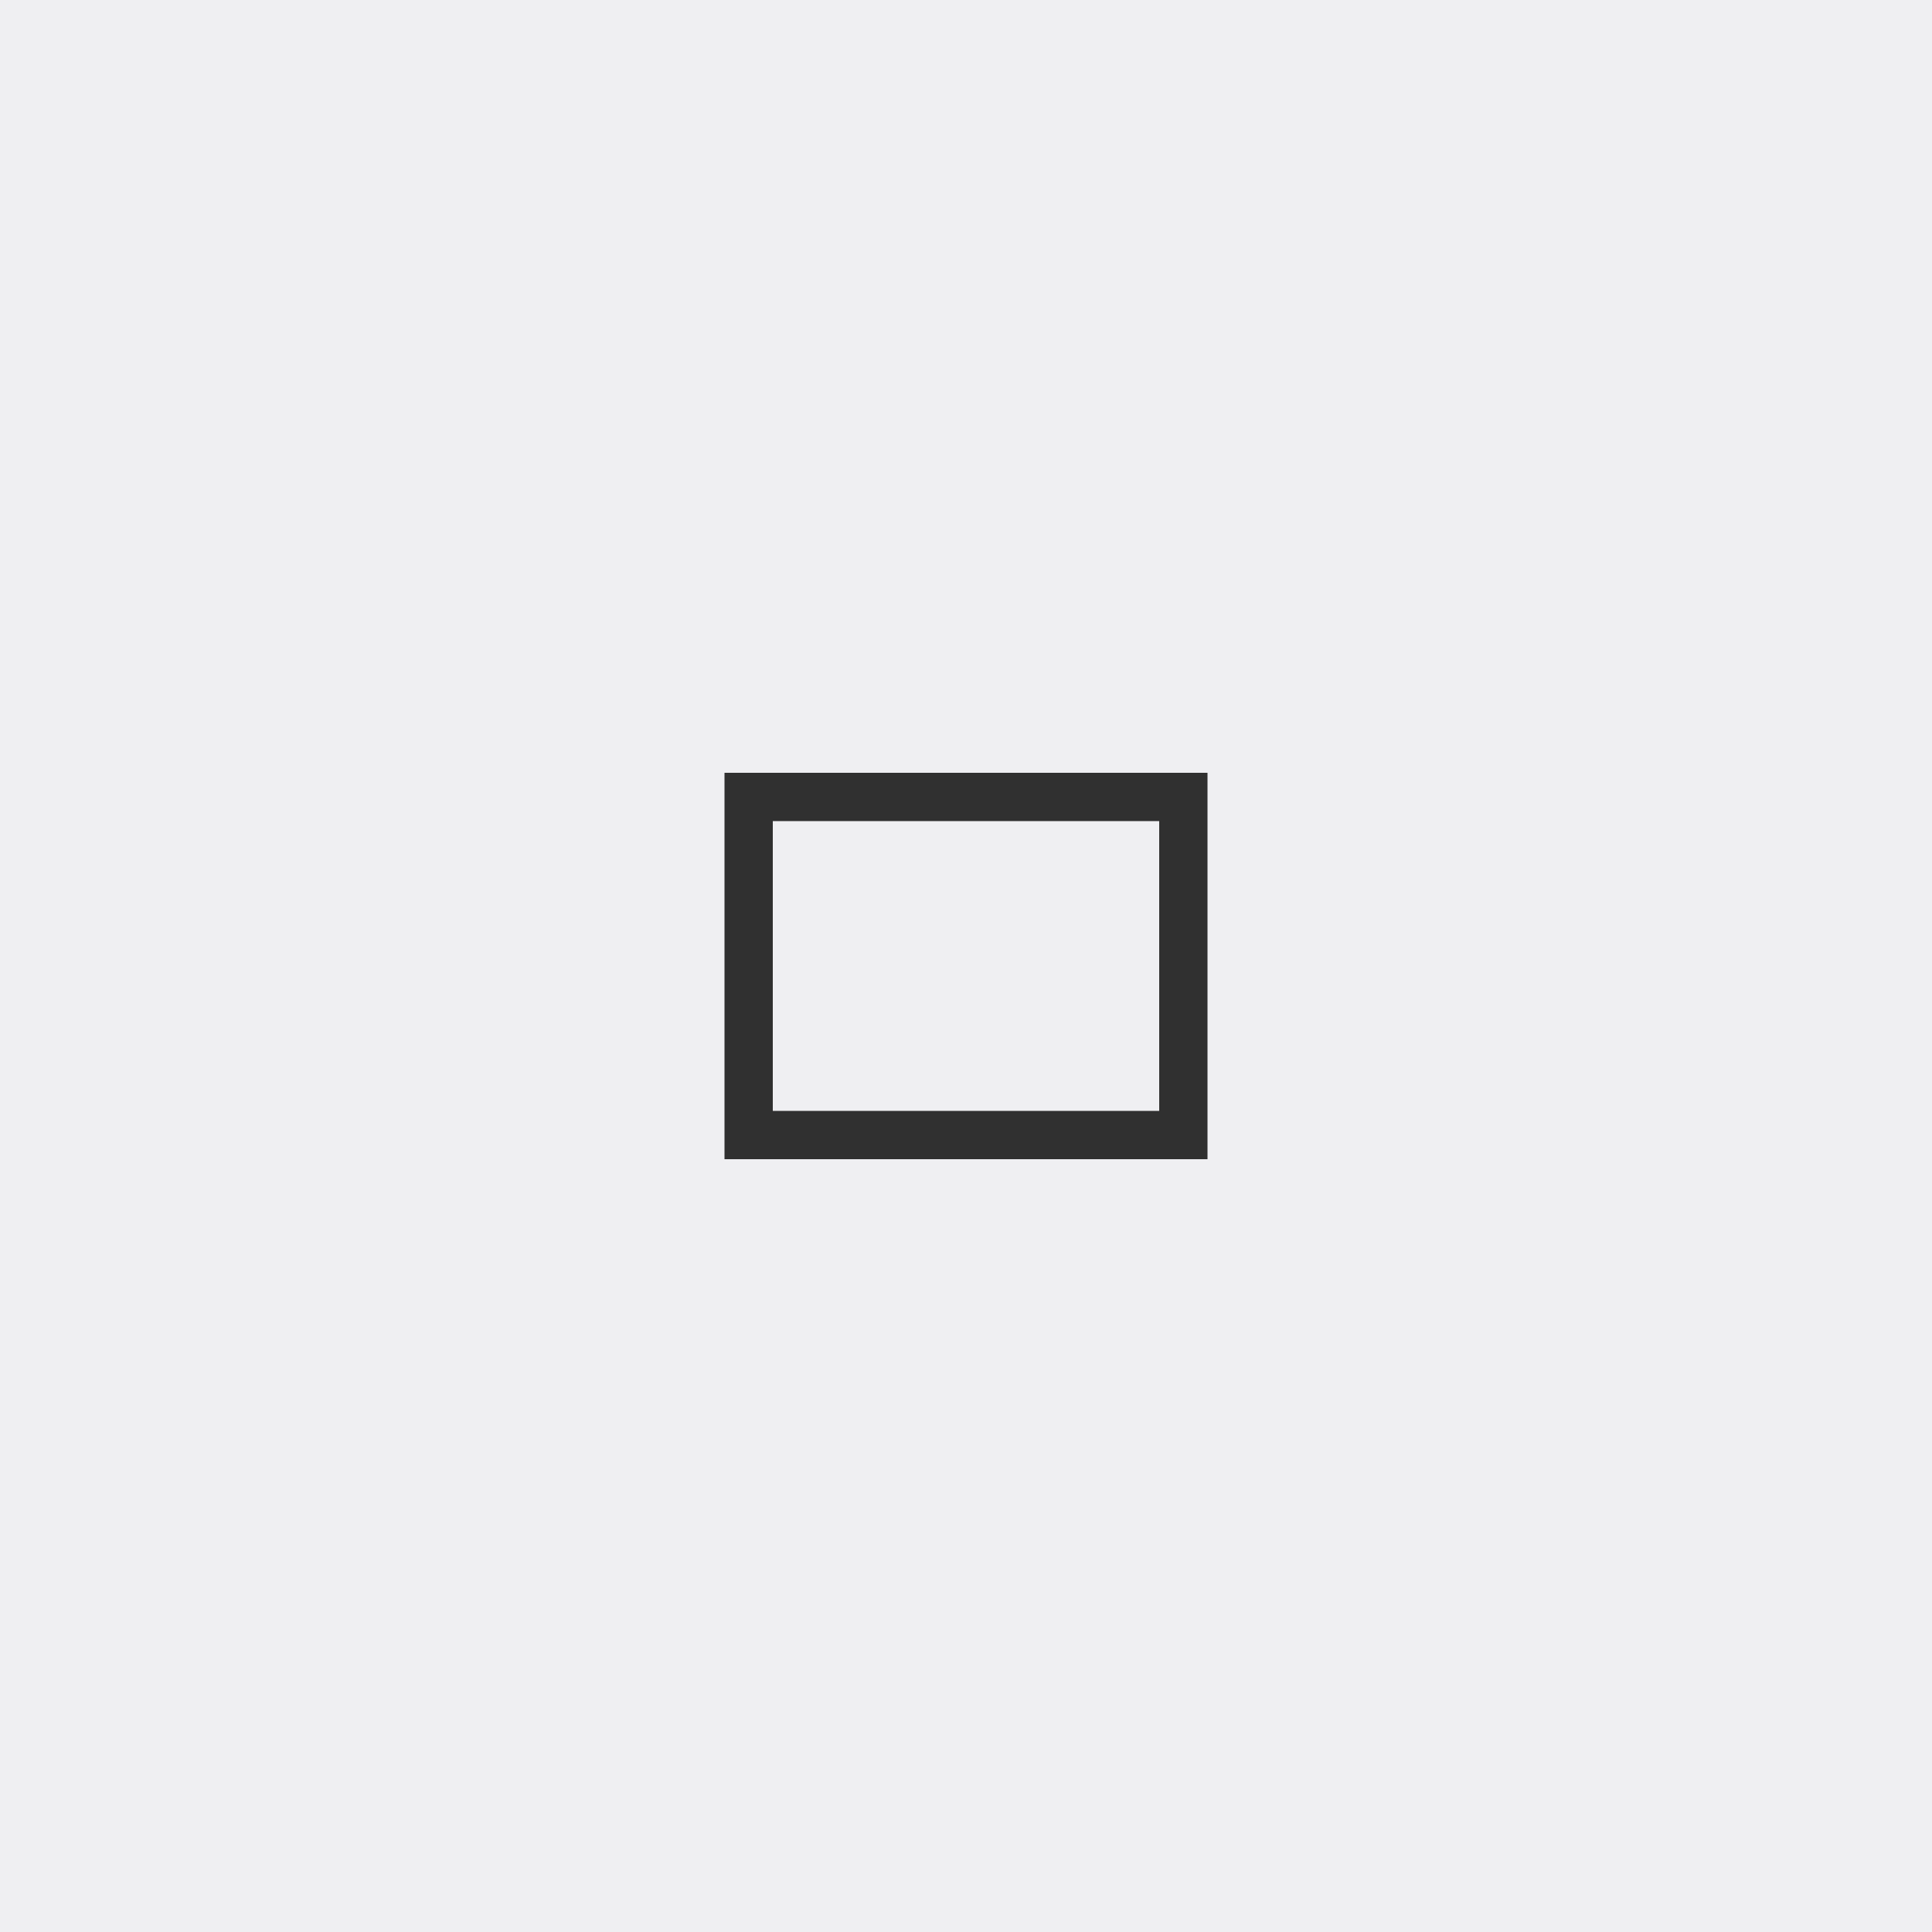
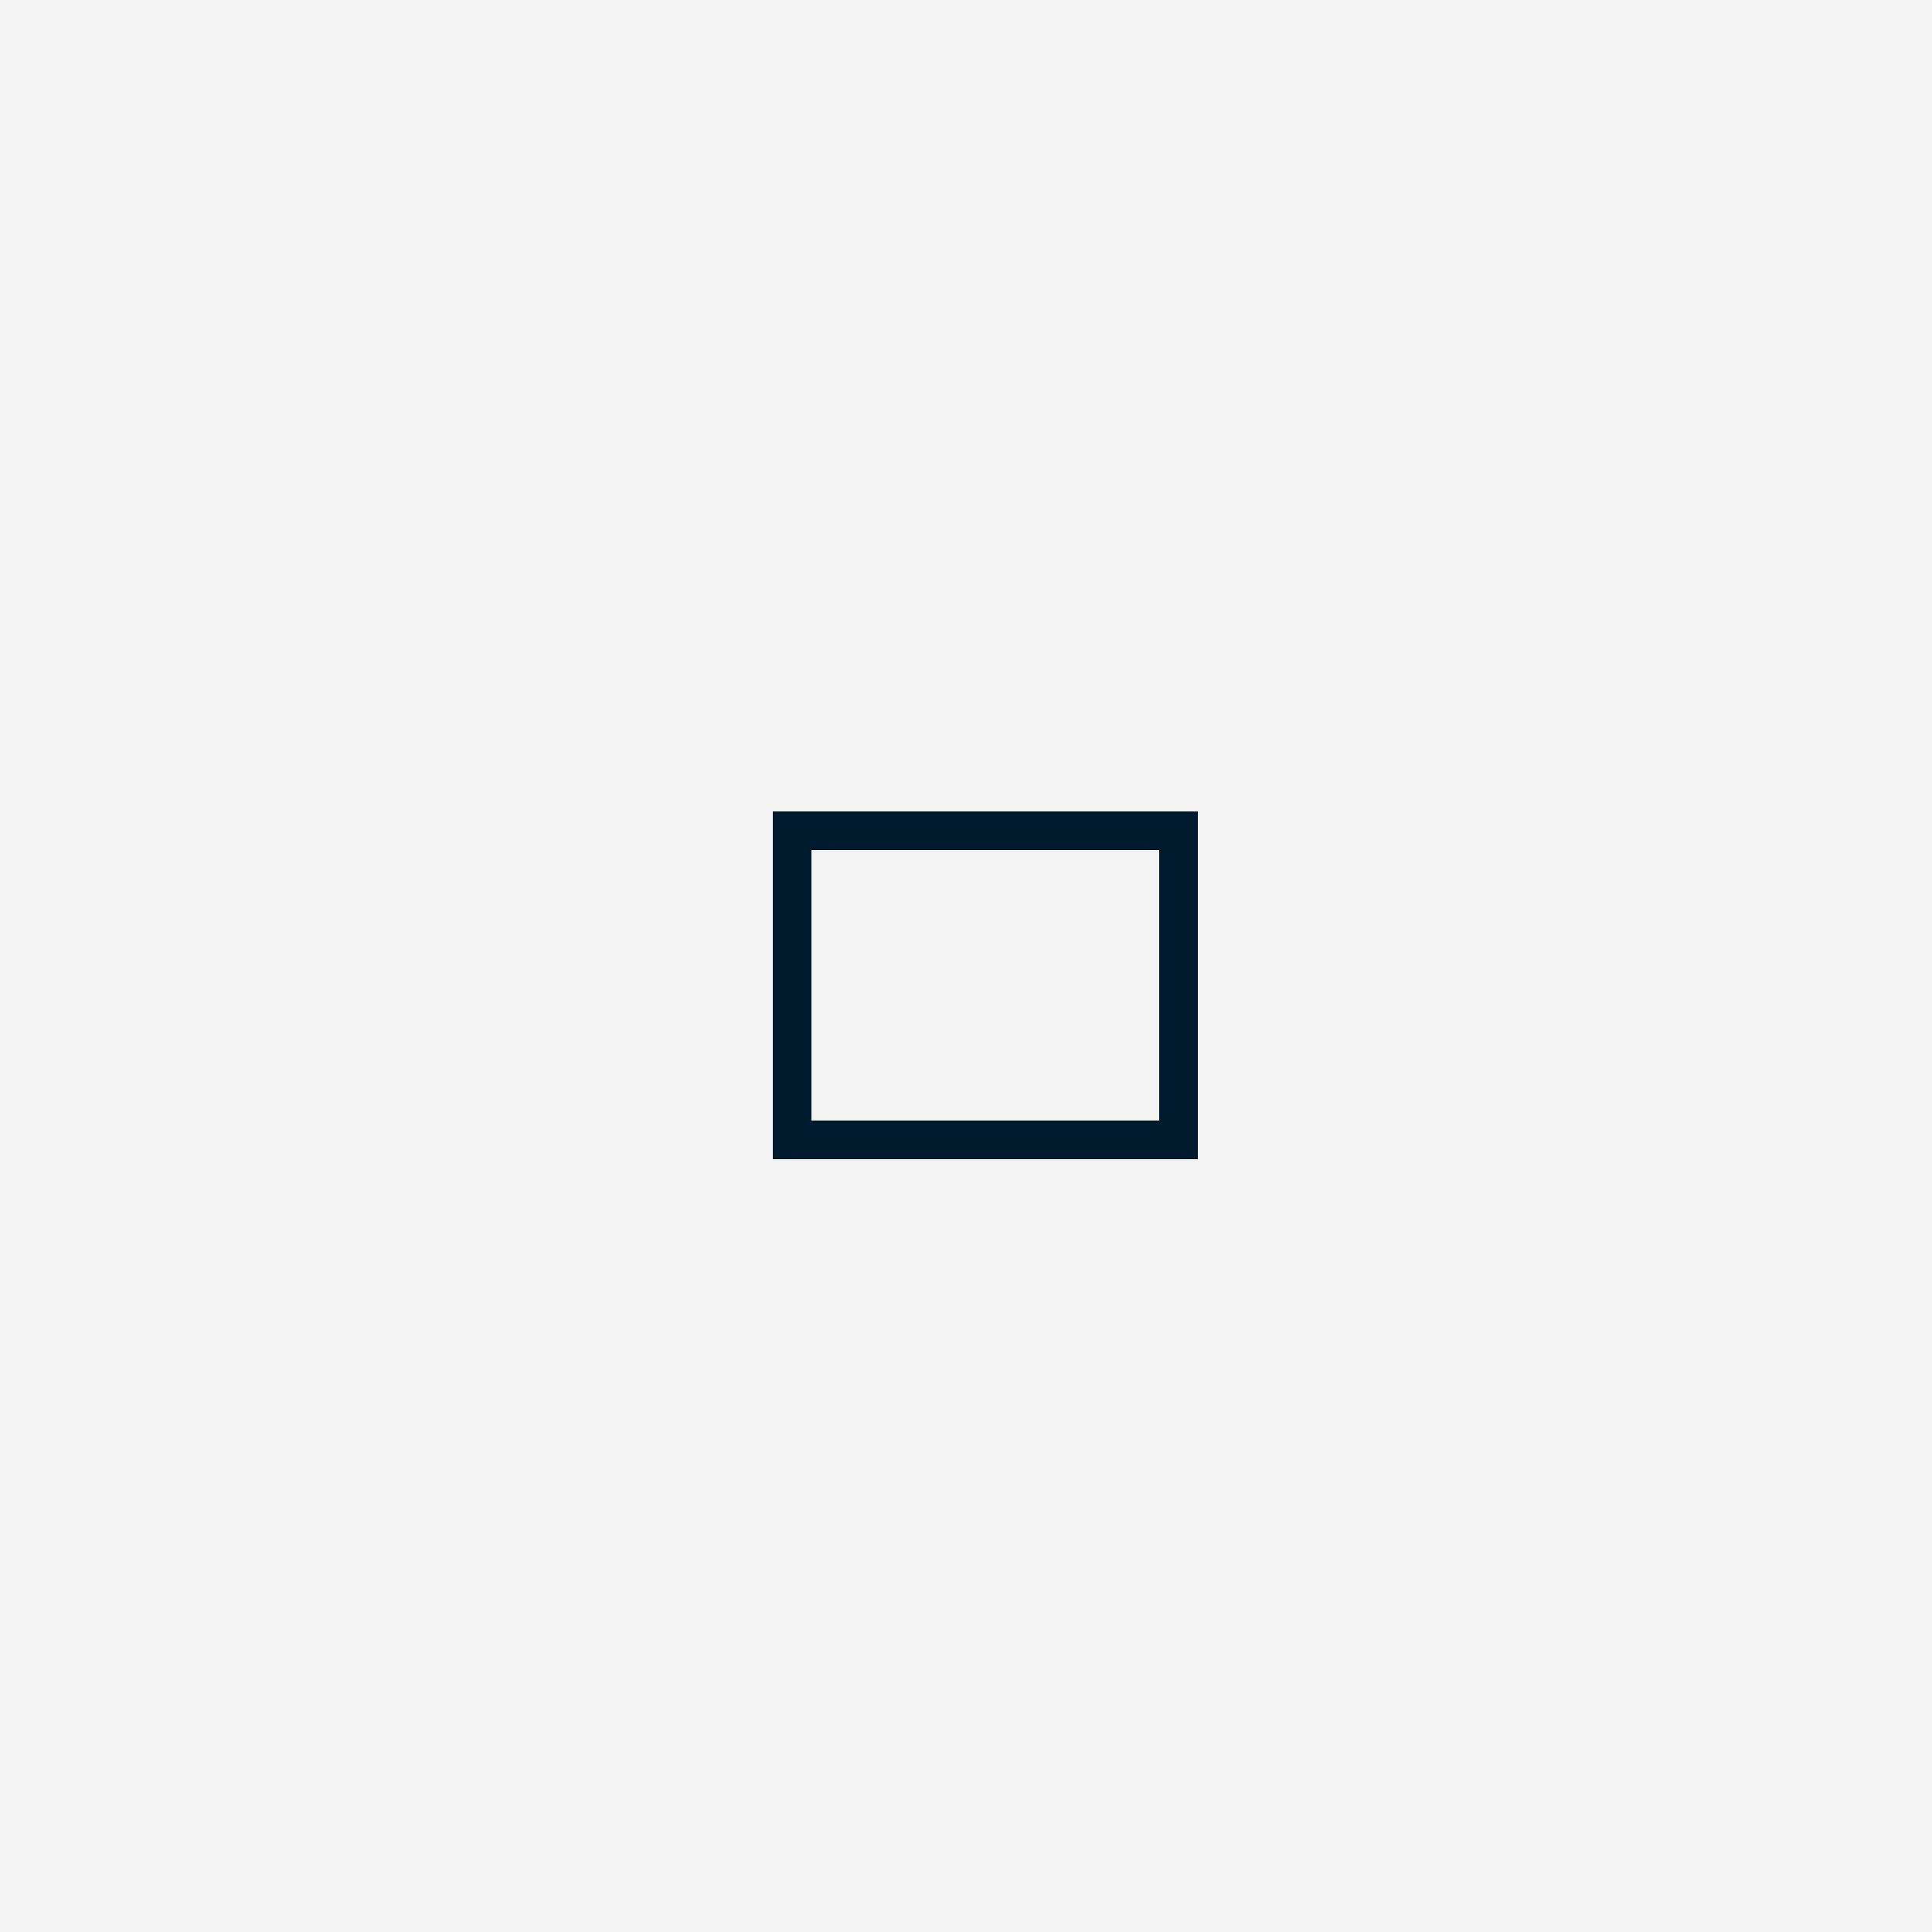
- <svg xmlns="http://www.w3.org/2000/svg" width="40" height="40" viewBox="0 0 40 40">
-   <g fill="none" fill-rule="evenodd">
-     <rect width="40" height="40" fill="#636381" fill-opacity=".1" />
-     <path fill="#303030" d="M15,22.25 L15,17.75 L15,16 L16.8,16 L23.2,16 L25,16 L25,17.75 L25,22.25 L25,24 L23.2,24 L16.8,24 L15,24 L15,22.25 Z M16,23 L24,23 L24,17 L16,17 L16,23 Z" />
+ <svg xmlns="http://www.w3.org/2000/svg" width="50px" height="50px" viewBox="0 0 50 50" version="1.1">
+   <g id="页面-1" stroke="none" stroke-width="1" fill="none" fill-rule="evenodd">
+     <g id="第三方标题栏40-24" transform="translate(-1441, -333)">
+       <g id="dark-50" transform="translate(1231, 31)">
+         <g id="maximize_hover" transform="translate(210, 302)">
+           <rect id="Rectangle-11" fill-opacity="0.05" fill="#000000" x="0" y="0" width="50" height="50" />
+           <path d="M31,21 L31,30 L20,30 L20,21 L31,21 Z M30,22 L21,22 L21,29 L30,29 L30,22 Z" id="maximize_normal" fill="#001A2E" />
+         </g>
+       </g>
+     </g>
  </g>
</svg>
